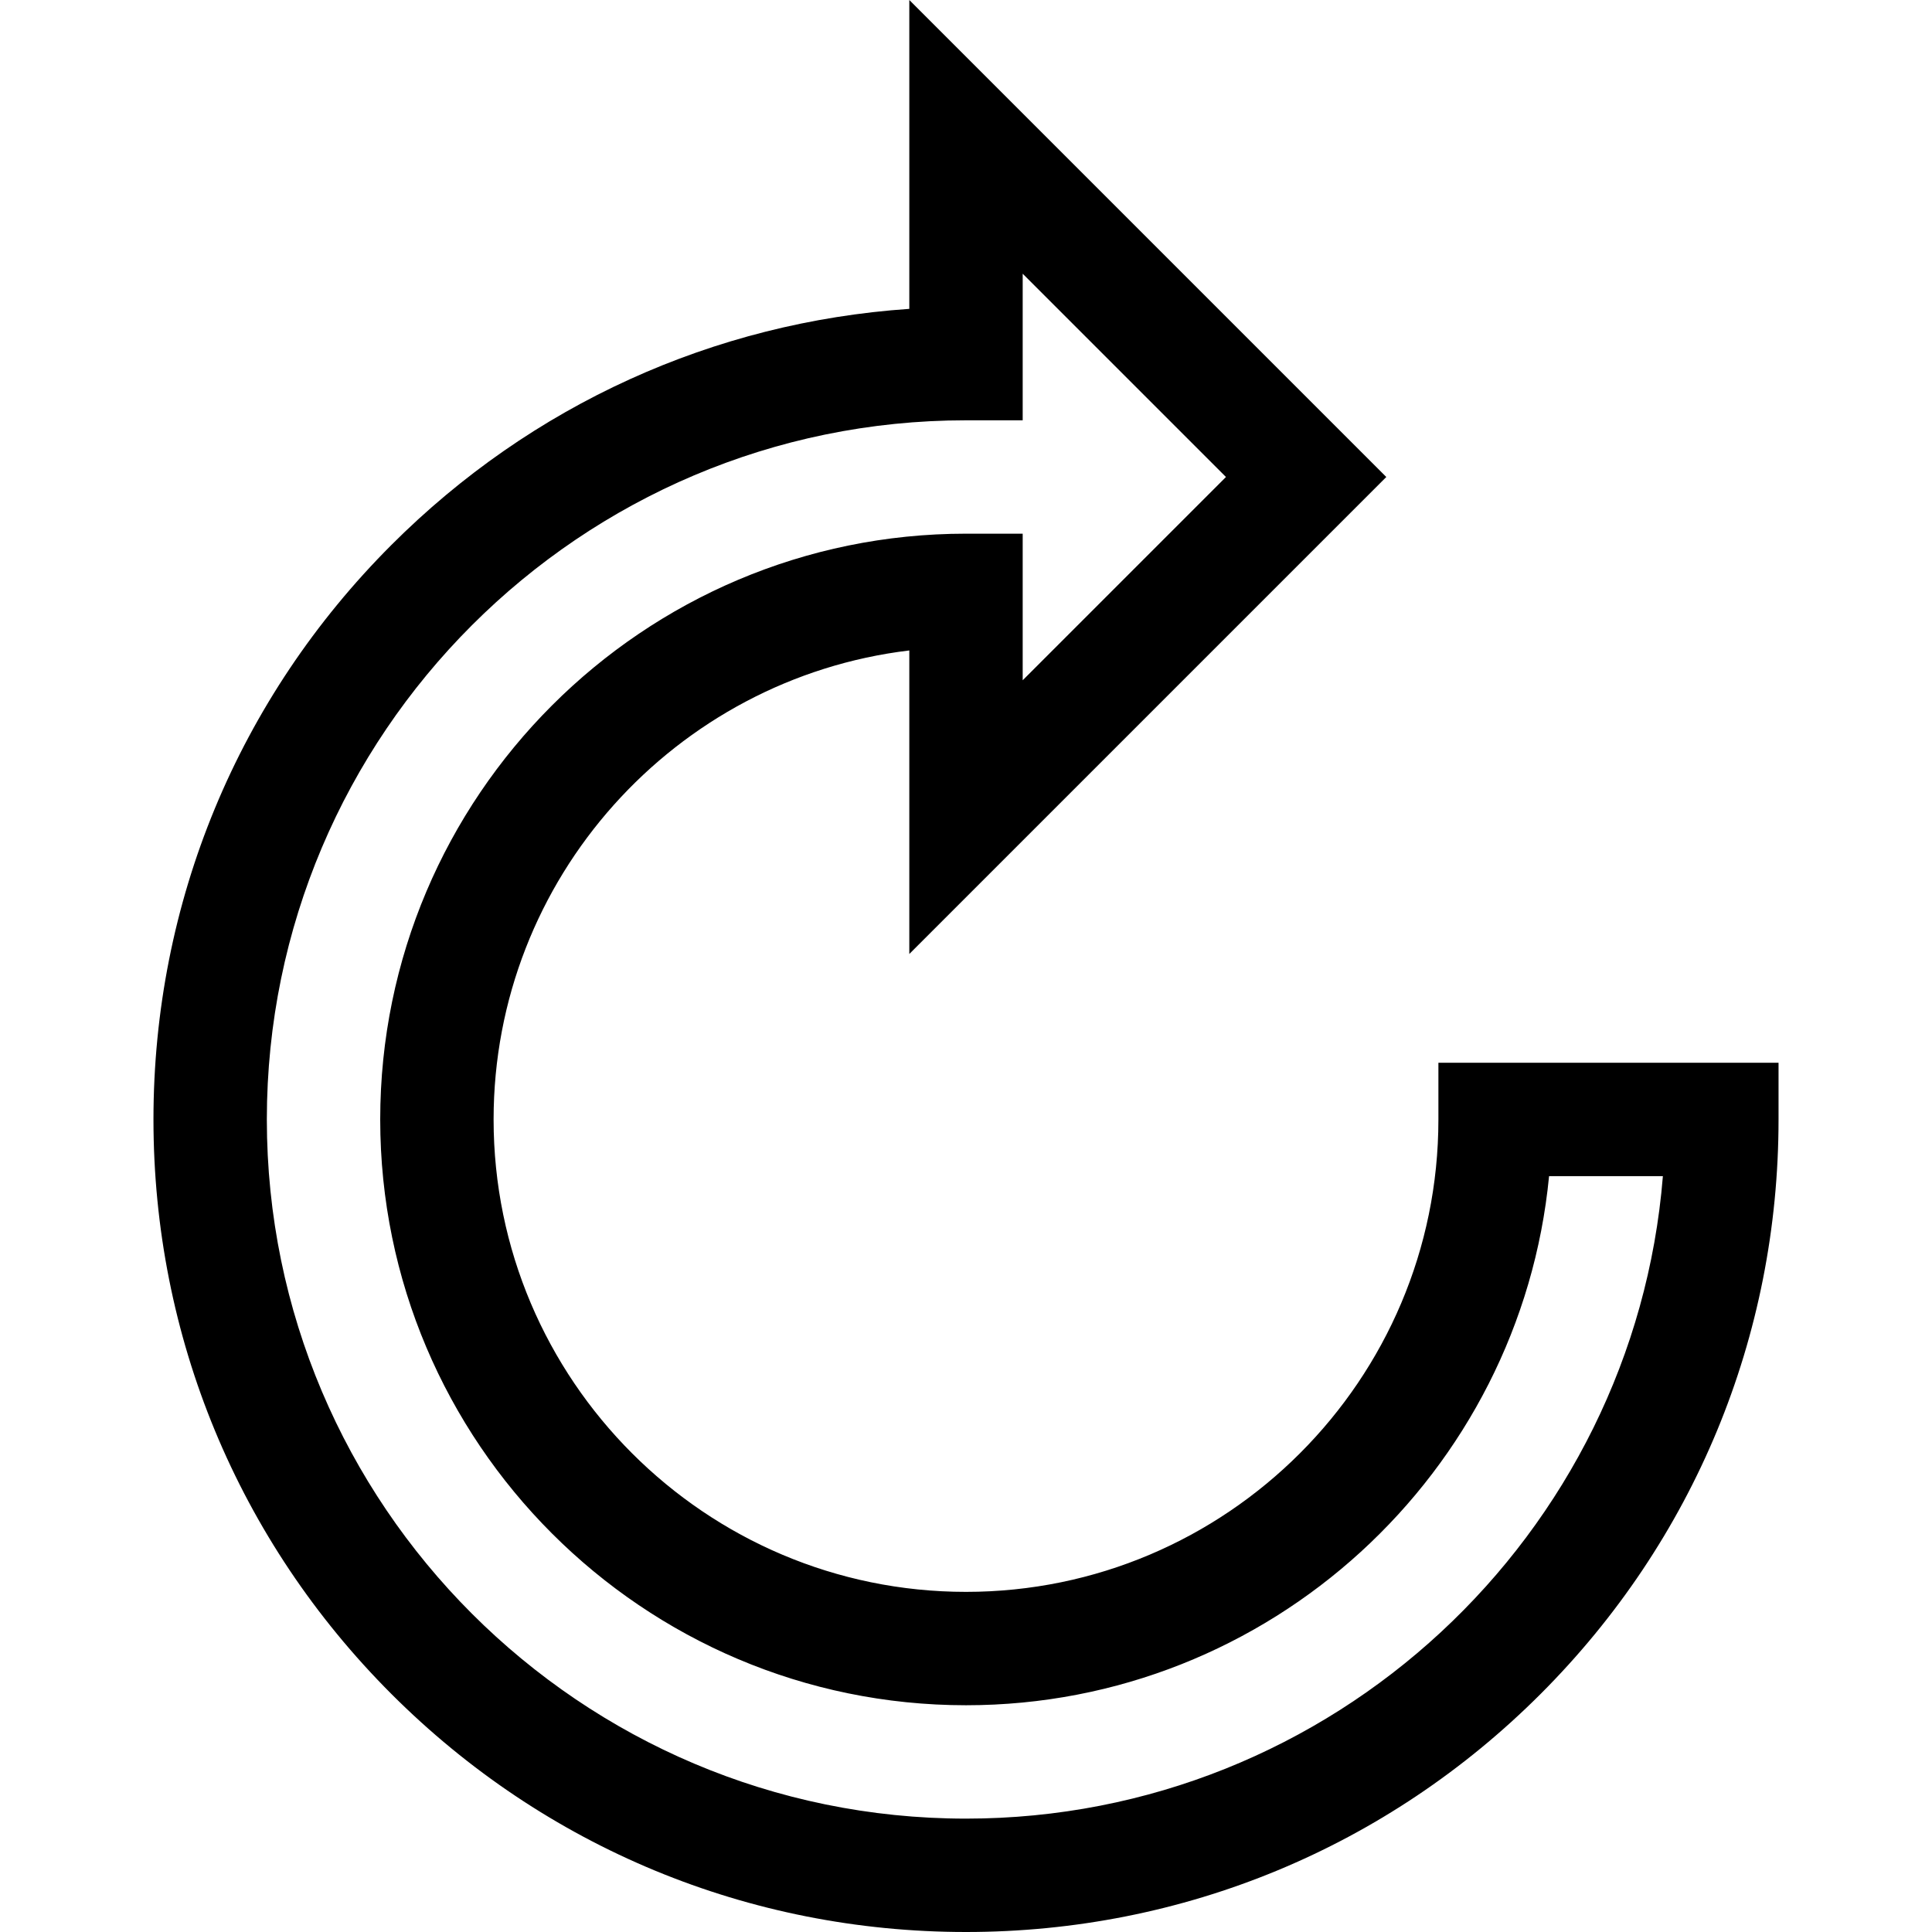
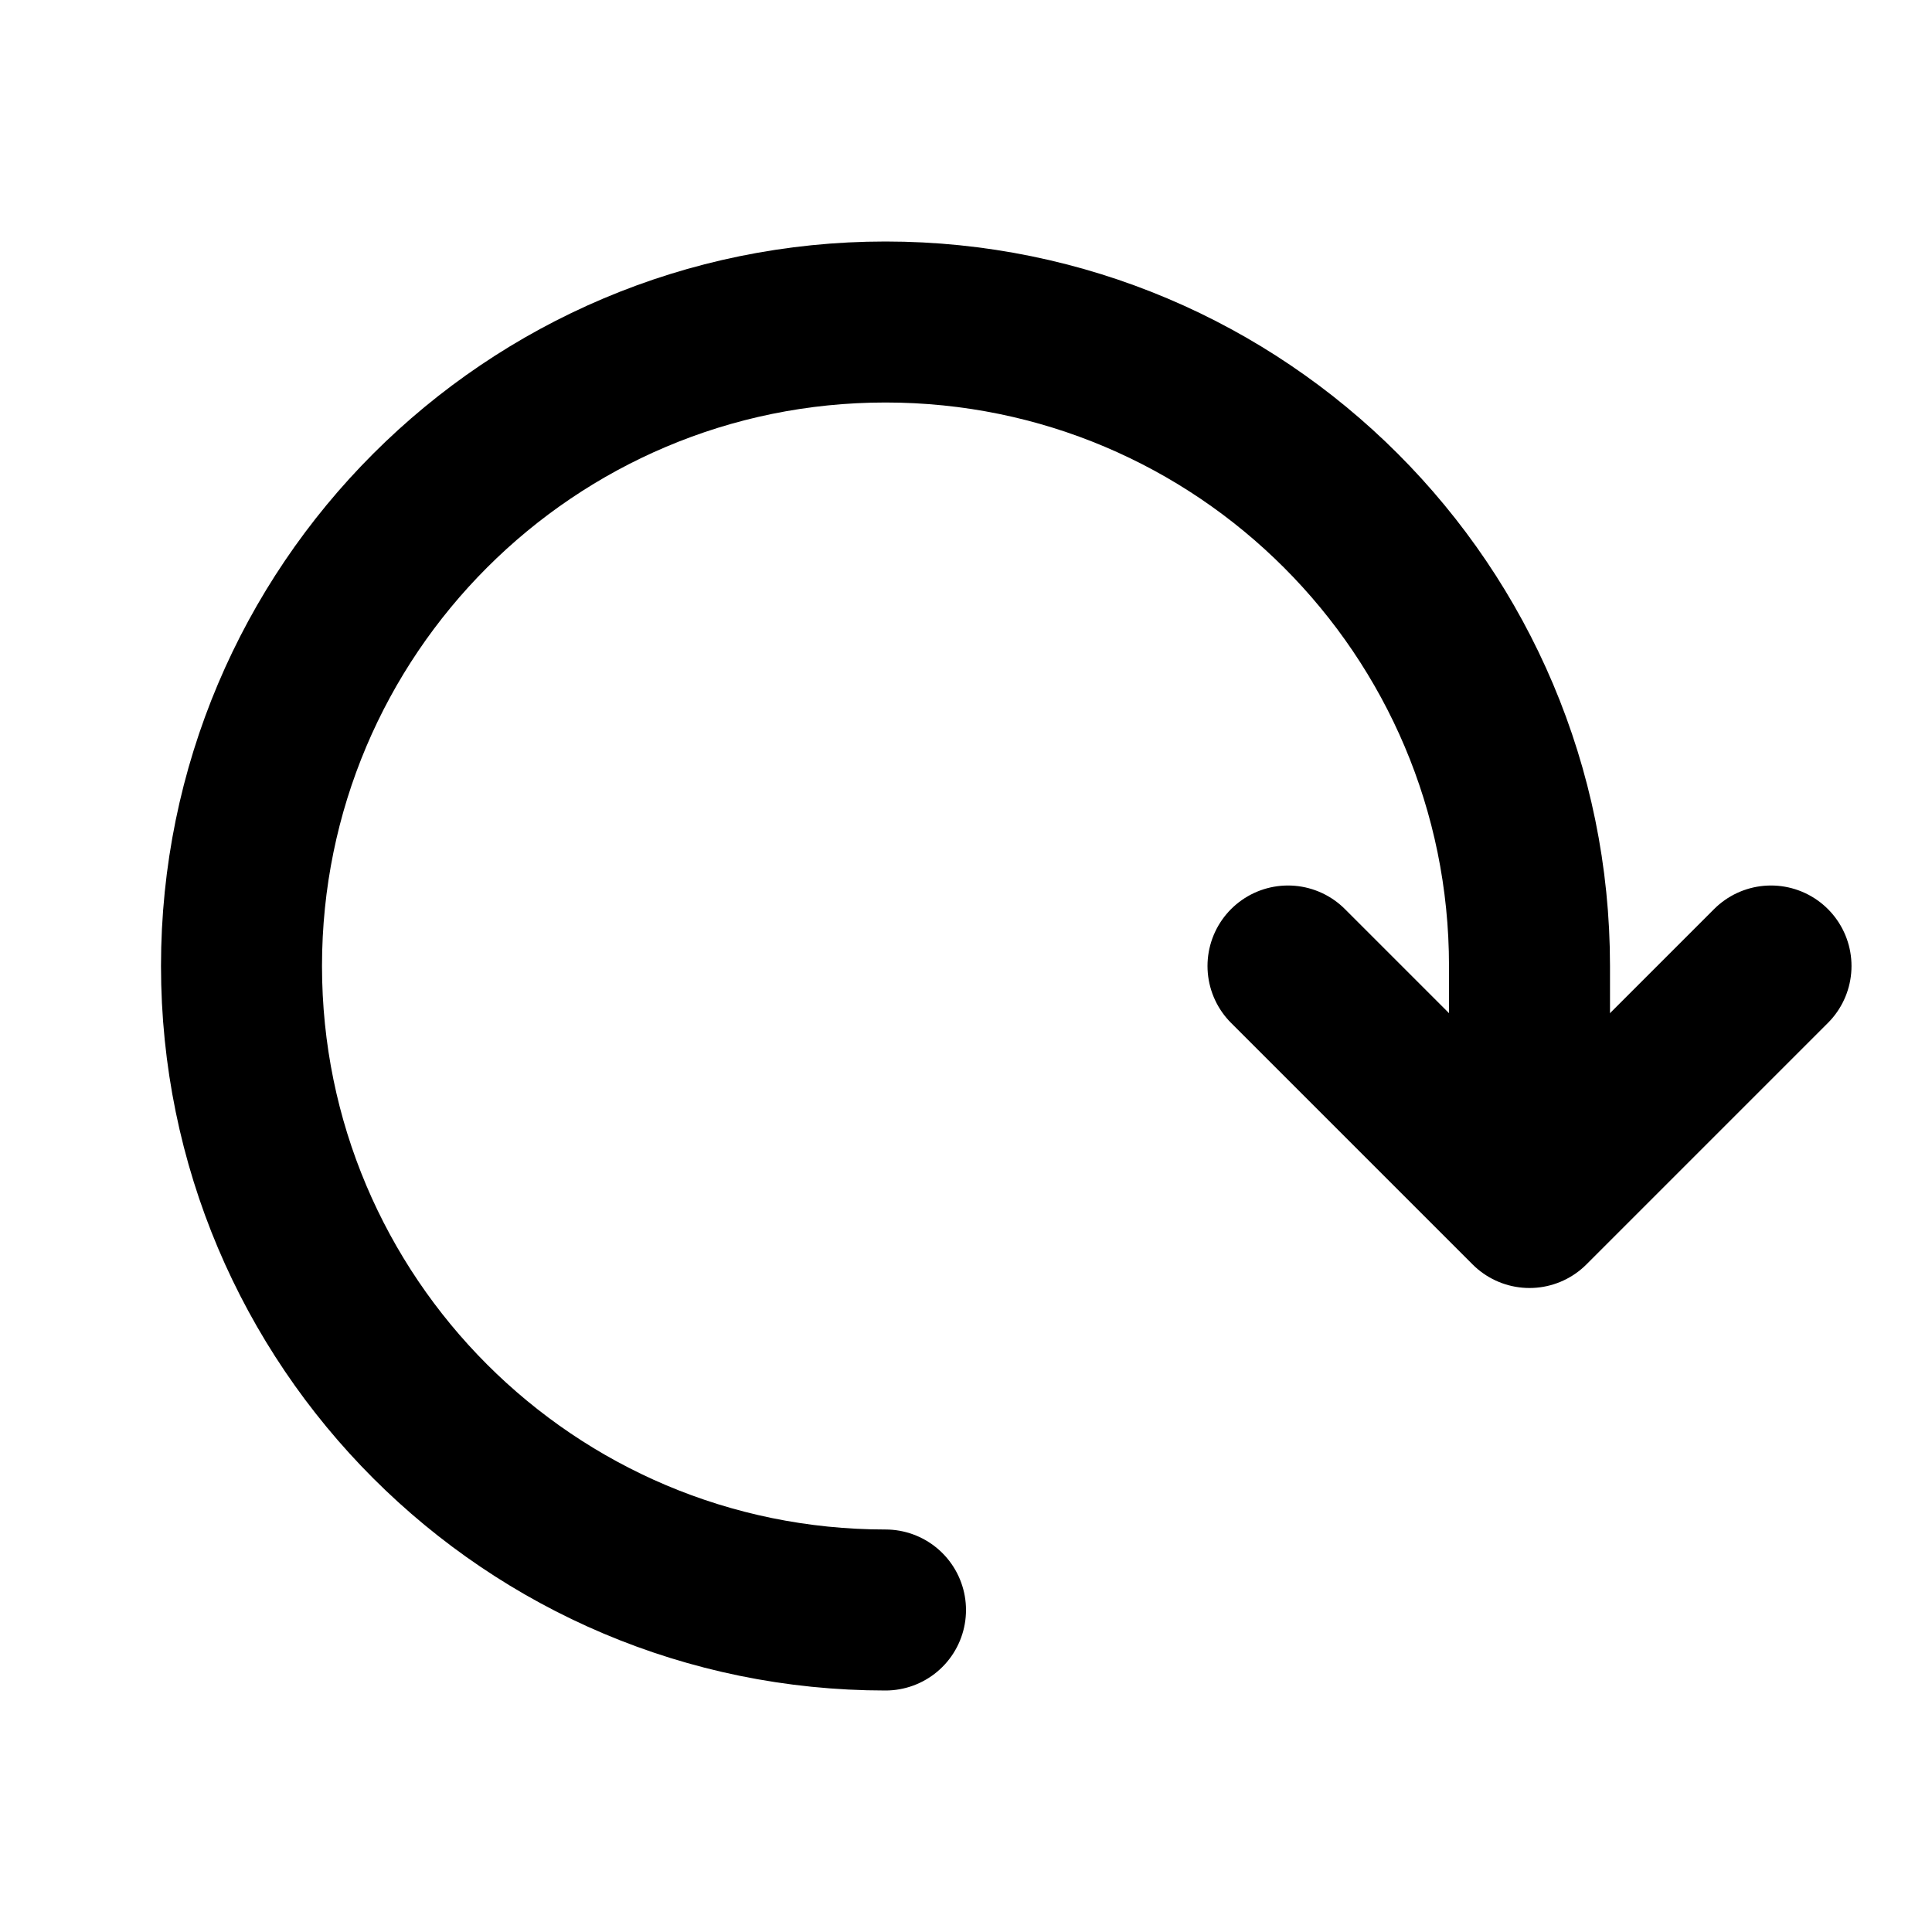
- <svg xmlns="http://www.w3.org/2000/svg" fill="#000000" height="45px" width="45px" version="1.1" id="Layer_1" viewBox="0 0 512 512" xml:space="preserve">
-   <g>
-     <g>
-       <path d="M381.192,281.647v15.023c0,69.031-56.161,125.192-125.192,125.192S130.808,365.701,130.808,296.67    c0-63.95,48.192-116.854,110.169-124.296v80.442l126.407-126.408L240.977,0v81.851c-51.86,3.55-100.131,25.447-137.239,62.556    c-40.671,40.671-63.069,94.745-63.069,152.262c0,57.517,22.398,111.592,63.069,152.262C144.408,489.602,198.483,512,256,512    c57.516,0,111.592-22.397,152.262-63.068c40.67-40.67,63.069-94.745,63.069-152.262v-15.023H381.192z M256,481.954    c-102.166,0-185.285-83.119-185.285-185.285S153.834,111.384,256,111.384h15.023V72.537l53.87,53.87l-53.87,53.87V141.43H256    c-85.599,0-155.239,69.64-155.239,155.239S170.401,451.908,256,451.908c80.531,0,146.937-61.639,154.518-140.216h30.164    C433.009,406.859,353.109,481.954,256,481.954z" />
-     </g>
-   </g>
+ <svg xmlns="http://www.w3.org/2000/svg" width="40px" height="40px" viewBox="0 0 24 24" role="img" aria-labelledby="refreshIconTitle" stroke="#000000" stroke-width="2" stroke-linecap="round" stroke-linejoin="round" fill="none" color="#000000">
+   <polyline points="22 12 19 15 16 12" />
+   <path d="M11,20 C6.582,20 3,16.418 3,12 C3,7.582 6.582,4 11,4 C15.418,4 19,7.582 19,12 L19,14" />
</svg>
